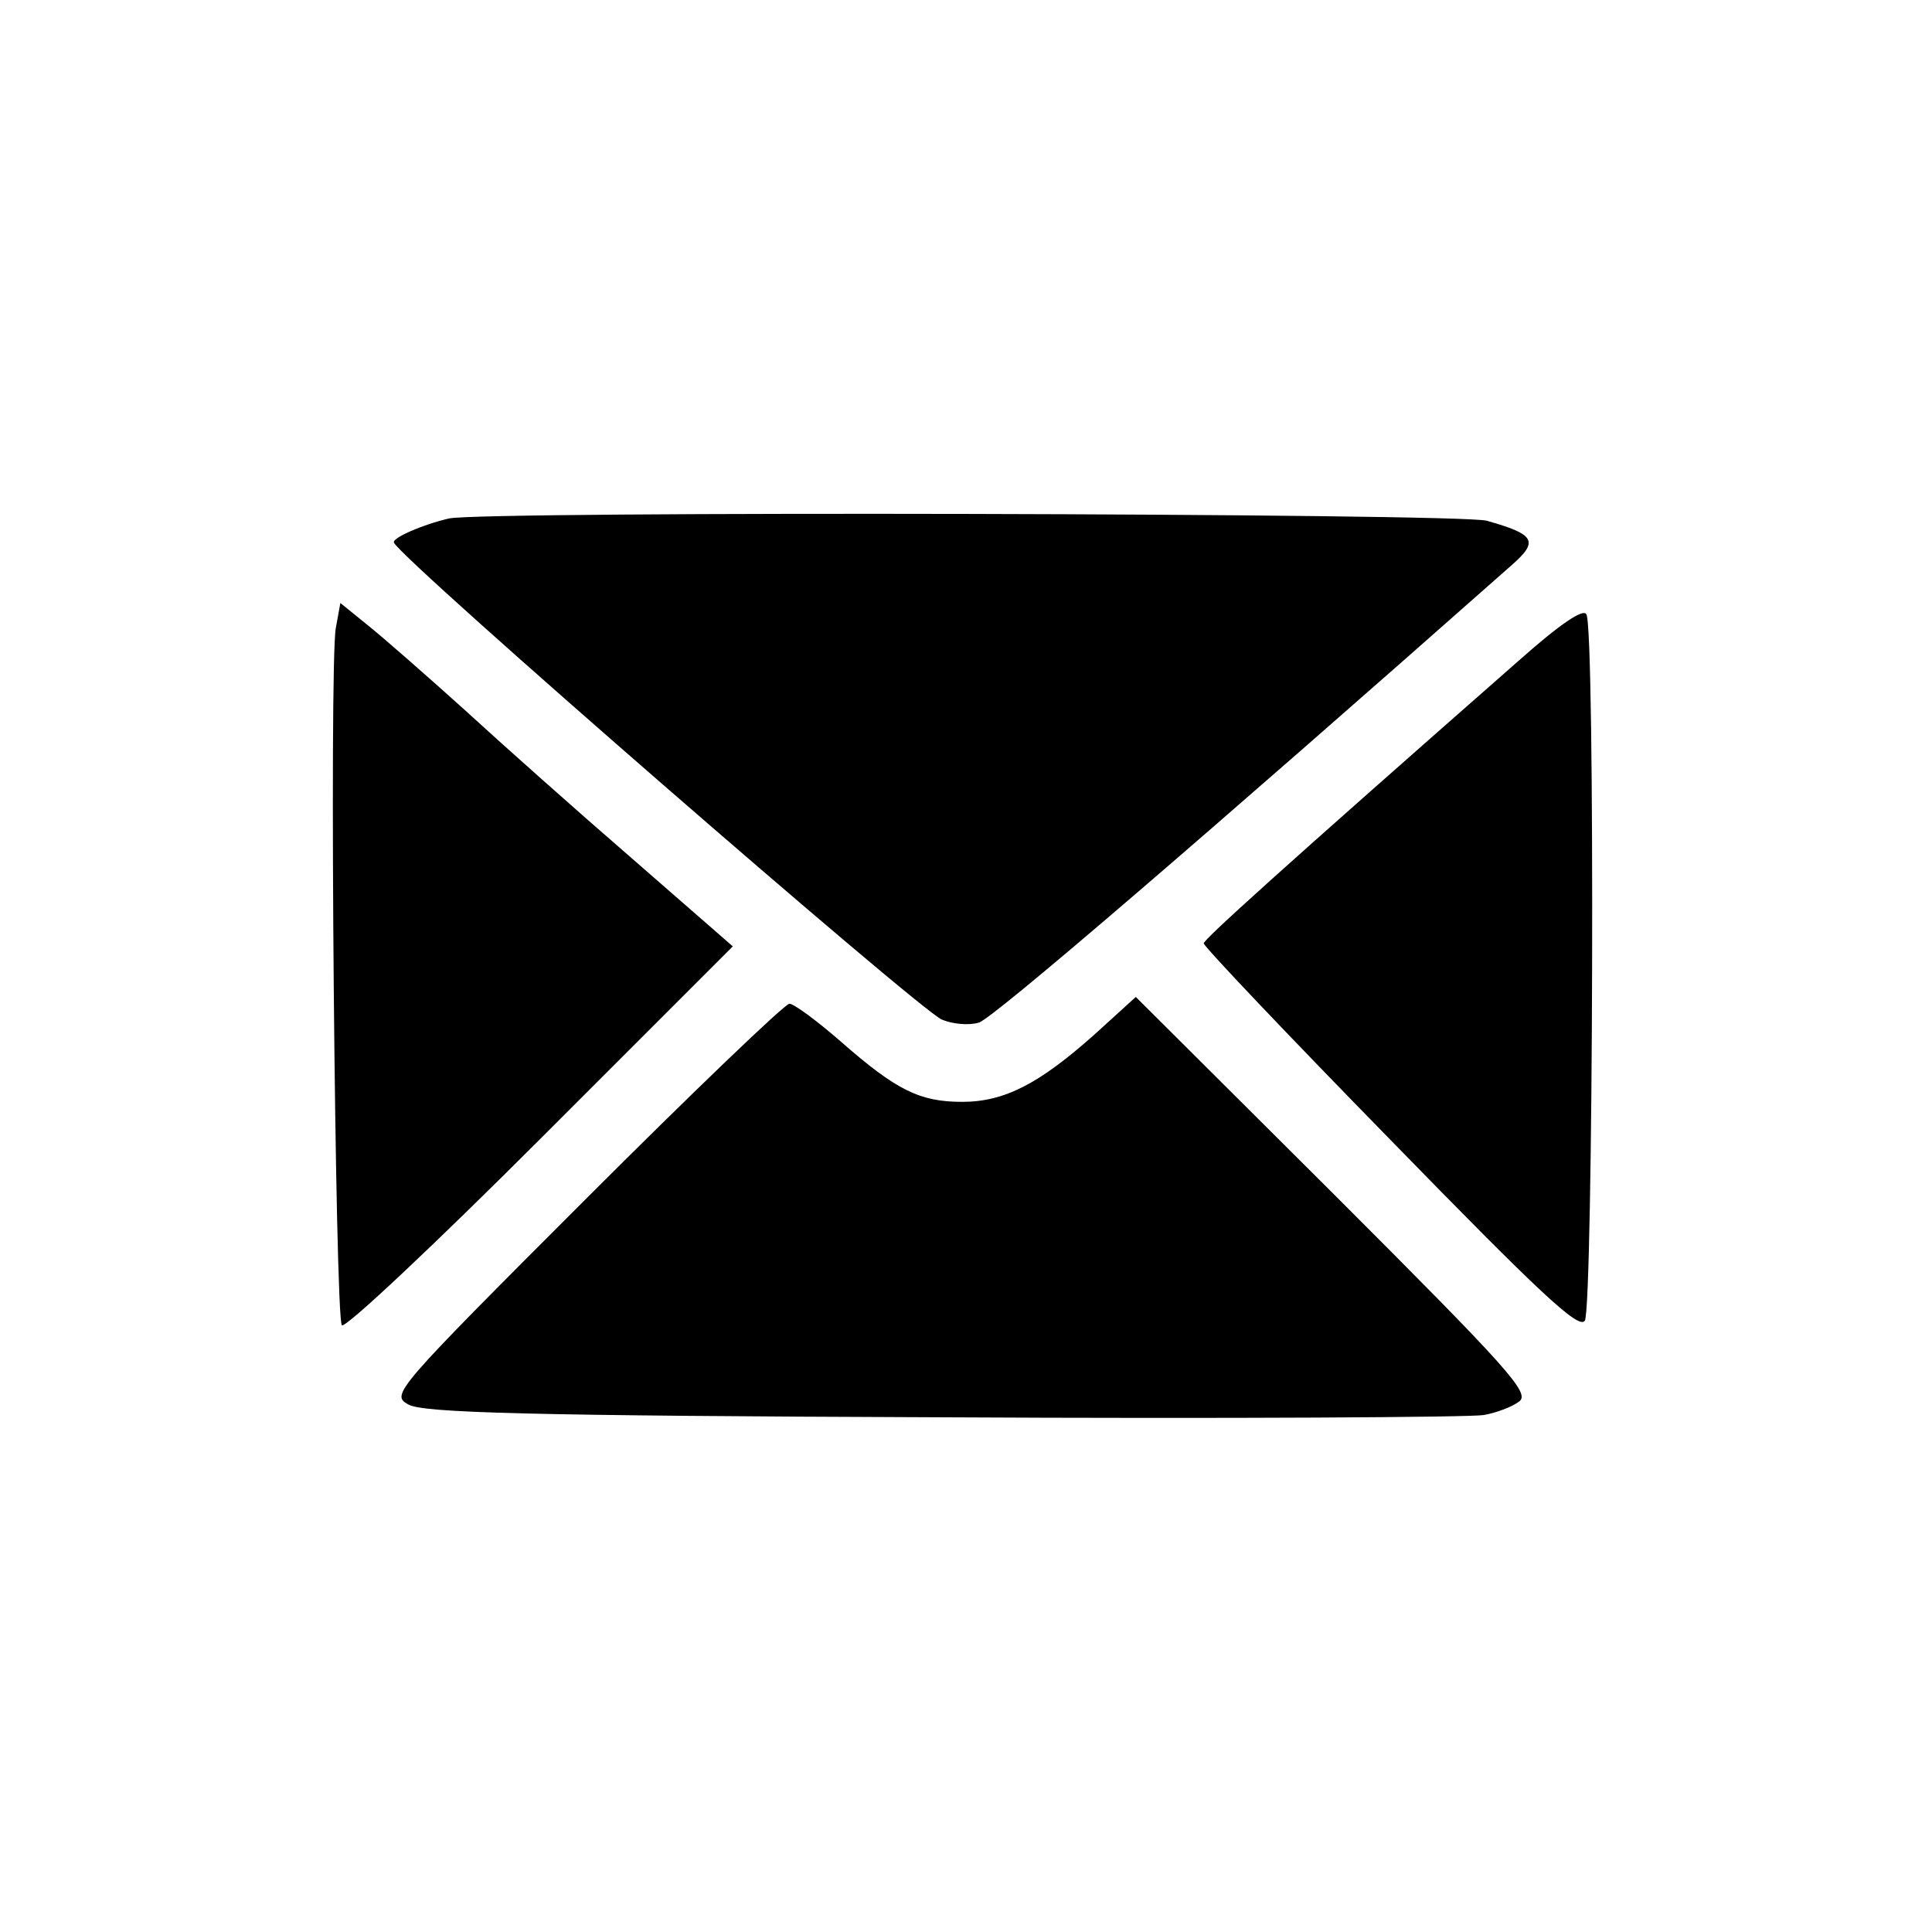
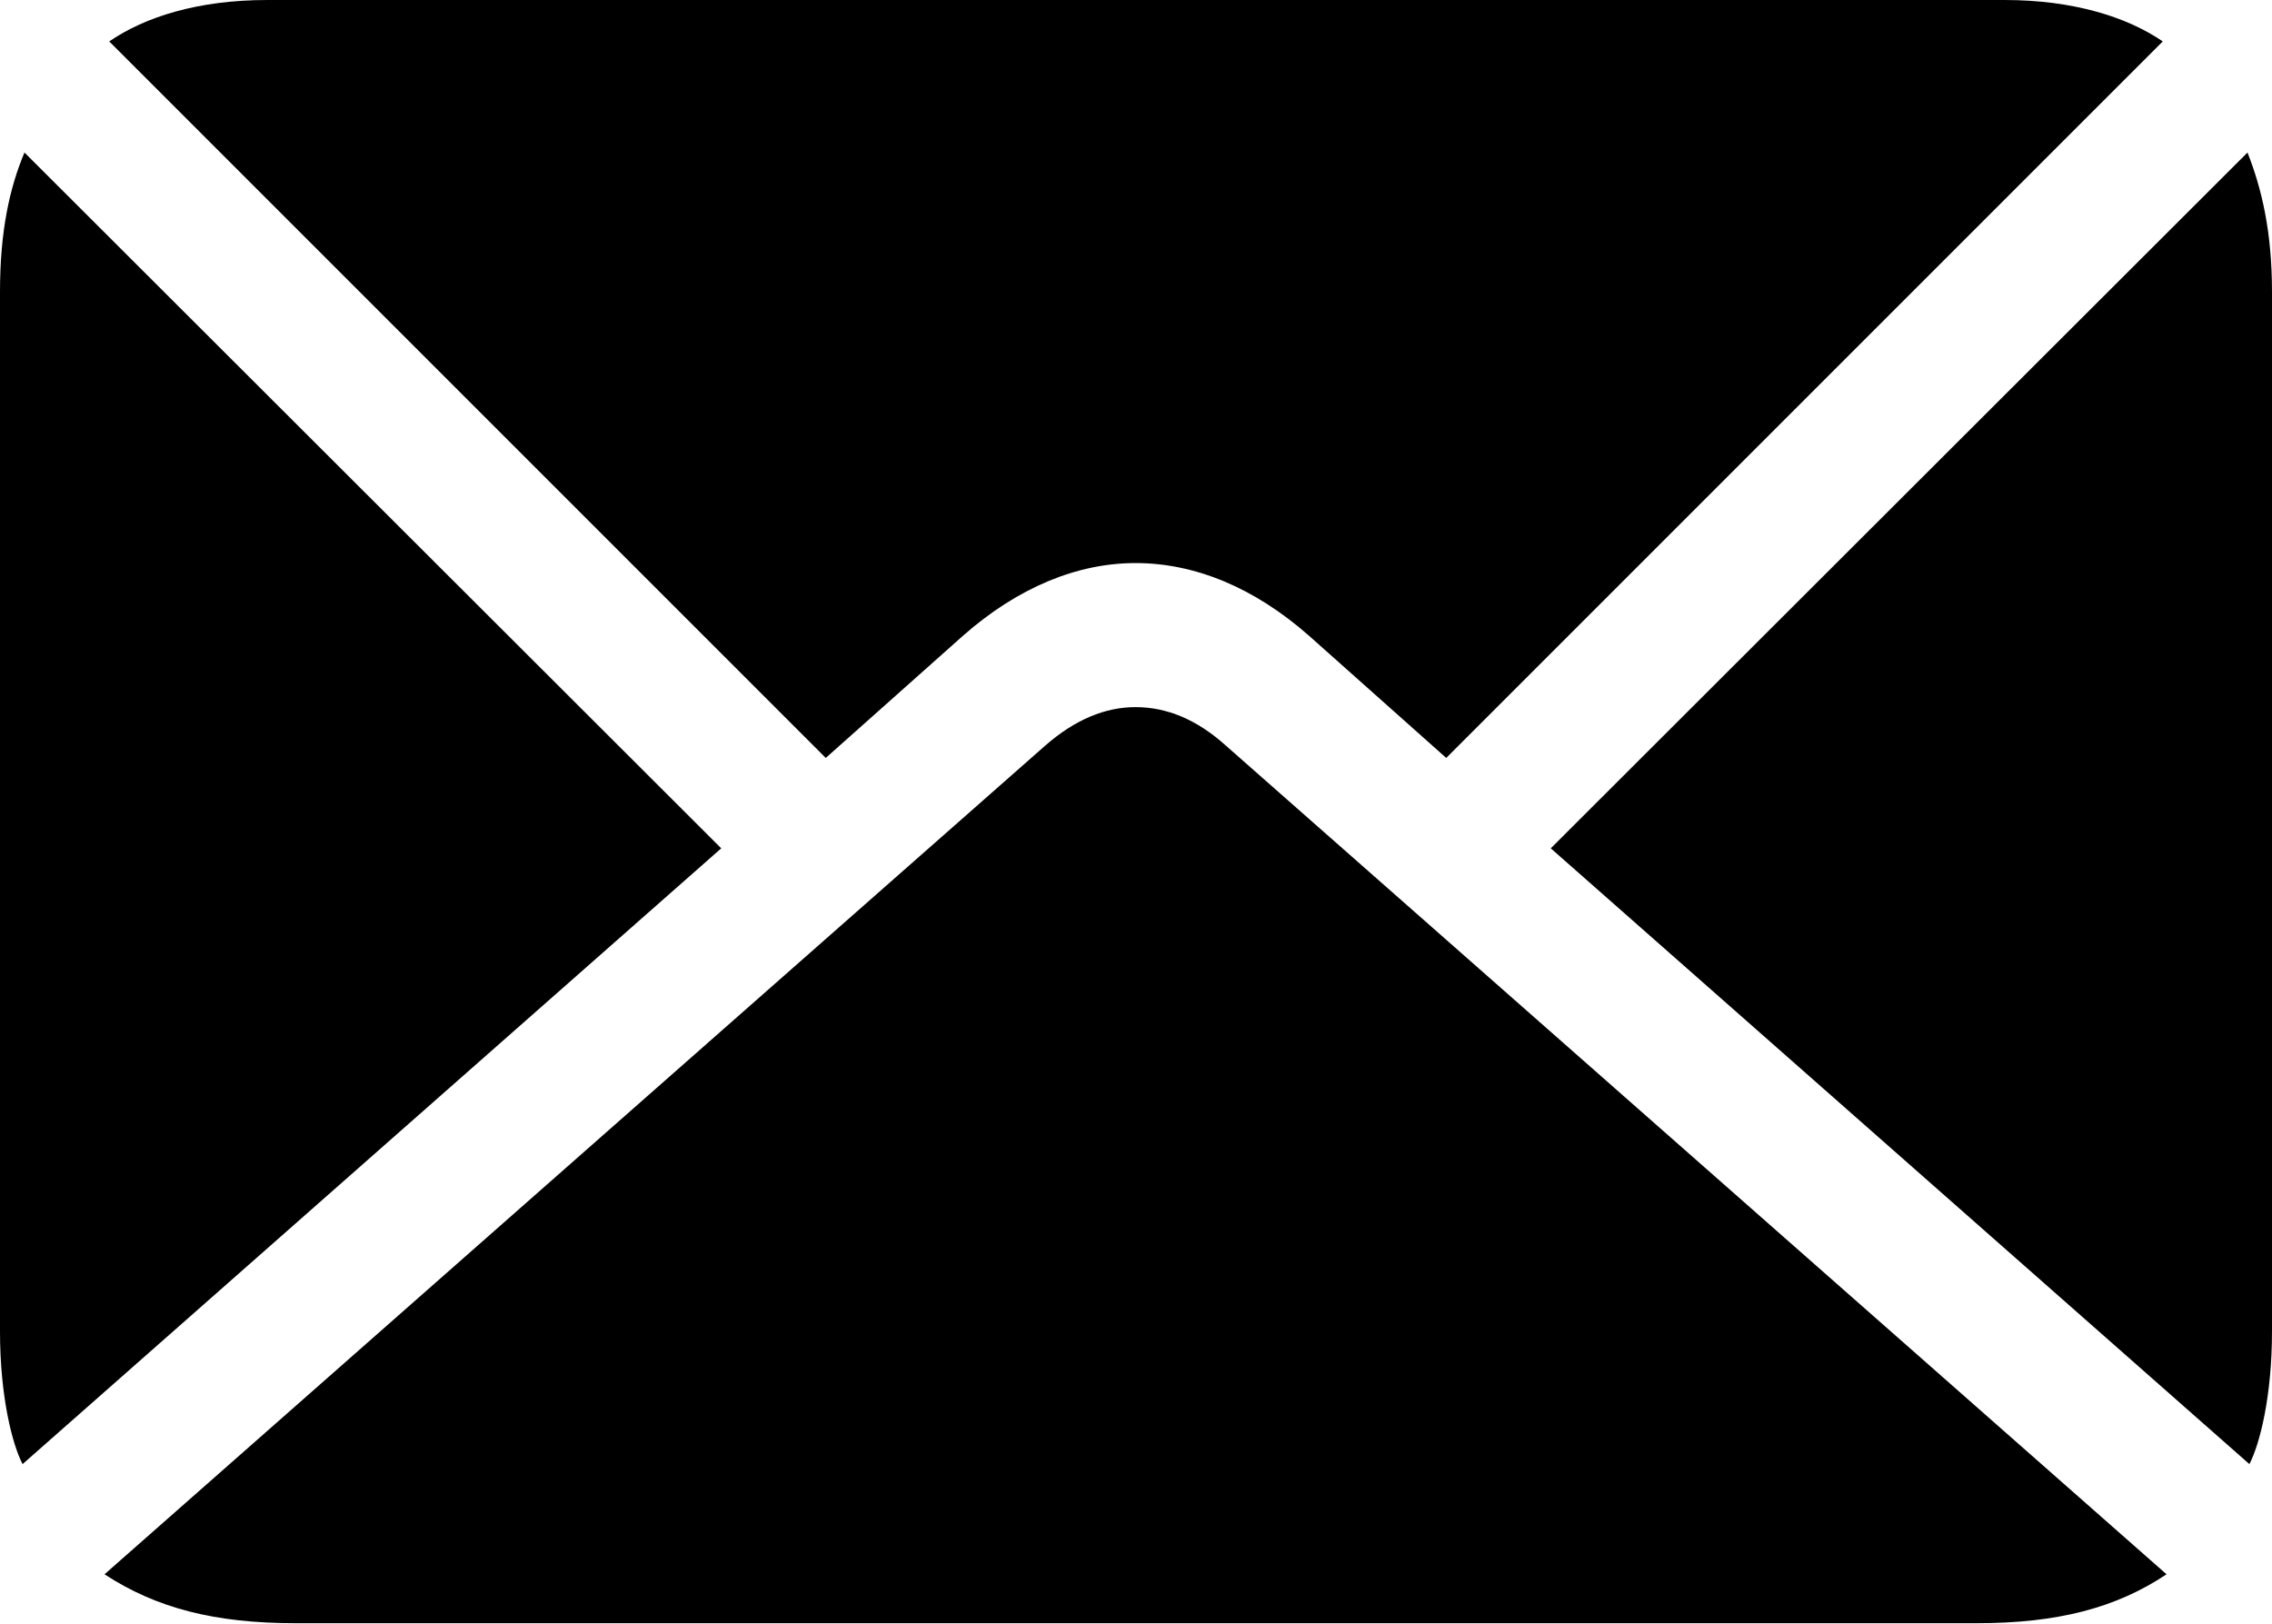
- <svg xmlns="http://www.w3.org/2000/svg" viewBox="0 0 24 24">
-   <g transform="translate(0,24) scale(0.009375,-0.009375)">
-     <path d="M595 1873 c-35 -8 -76 -26 -73 -32 10 -23 698 -621 726 -632 14 -6 36 -8 49 -4 17 4 301 248 707 607 35 31 30 40 -34 58 -34 10 -1332 13 -1375 3z M445 1728 c-9 -48 -1 -915 8 -924 4 -5 123 107 263 247 l255 255 -133 116 c-74 64 -174 153 -223 198 -50 45 -107 95 -127 111 l-37 30 -6 -33z M2014 1686 c-321 -282 -419 -371 -419 -376 0 -4 111 -121 248 -261 197 -202 249 -251 257 -239 11 18 14 919 2 936 -4 8 -35 -13 -88 -60z M1450 1189 c-73 -65 -119 -89 -175 -89 -56 0 -87 15 -161 80 -31 27 -62 50 -68 50 -6 0 -128 -117 -270 -259 -255 -255 -258 -259 -235 -272 19 -11 155 -15 709 -17 377 -2 699 0 716 3 17 3 38 11 47 18 15 11 -14 43 -245 274 l-263 262 -55 -50z" fill="black" />
-   </g>
+ <svg xmlns="http://www.w3.org/2000/svg" viewBox="0 0 56.555 40.406">
+   <path d="M28.266 17.602 C29.039 17.602 29.789 17.906 30.516 18.562 L53.93 39.188 C52.664 40.031 51.211 40.406 49.195 40.406 L7.359 40.406 C5.344 40.406 3.891 40.031 2.602 39.188 L26.016 18.562 C26.766 17.906 27.516 17.602 28.266 17.602 Z M0.609 3.797 L17.953 21.117 L0.562 36.445 C0.305 35.953 0 34.758 0 33.141 L0 7.266 C0 5.766 0.234 4.688 0.609 3.797 Z M6.656 0 L49.898 0 C51.609 0 52.945 0.422 53.836 1.031 L36 18.867 L32.578 15.82 C31.219 14.625 29.742 14.016 28.266 14.016 C26.812 14.016 25.336 14.625 23.977 15.82 L20.555 18.867 L2.719 1.031 C3.609 0.422 4.922 0 6.656 0 Z M55.945 3.797 C56.297 4.688 56.555 5.766 56.555 7.266 L56.555 33.141 C56.555 34.758 56.25 35.953 55.992 36.445 L38.602 21.117 Z" fill="black" />
</svg>
